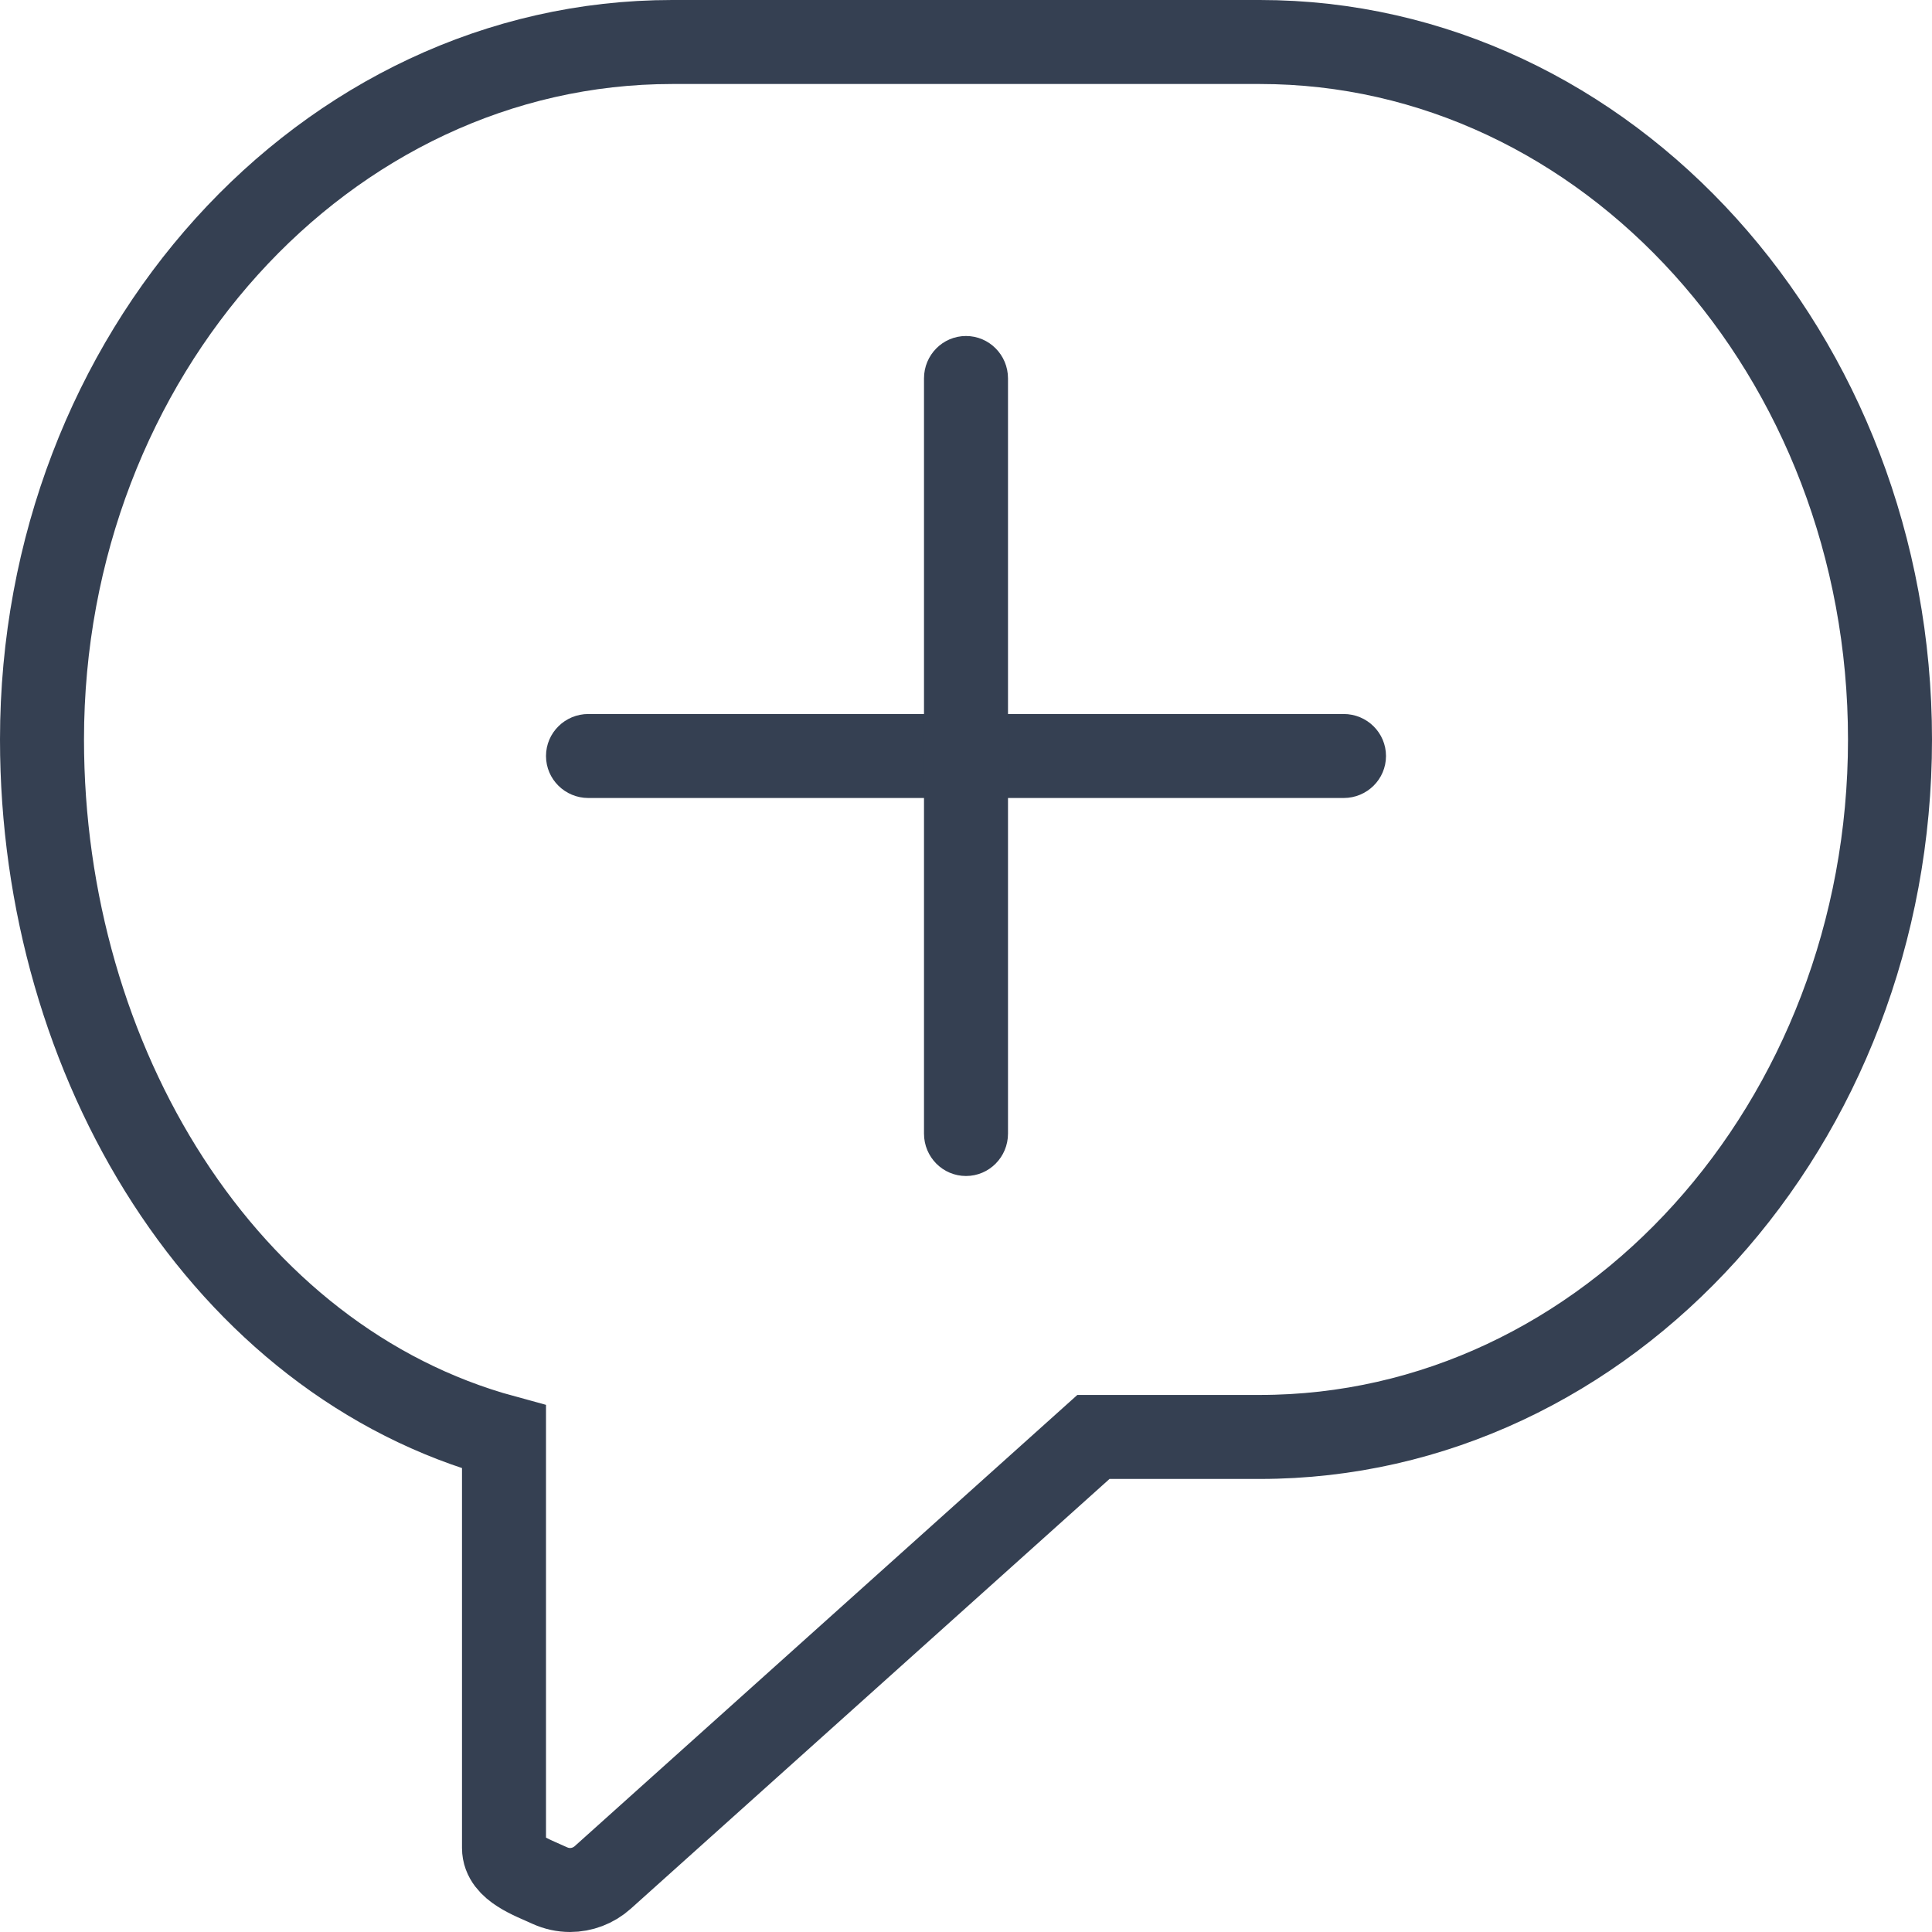
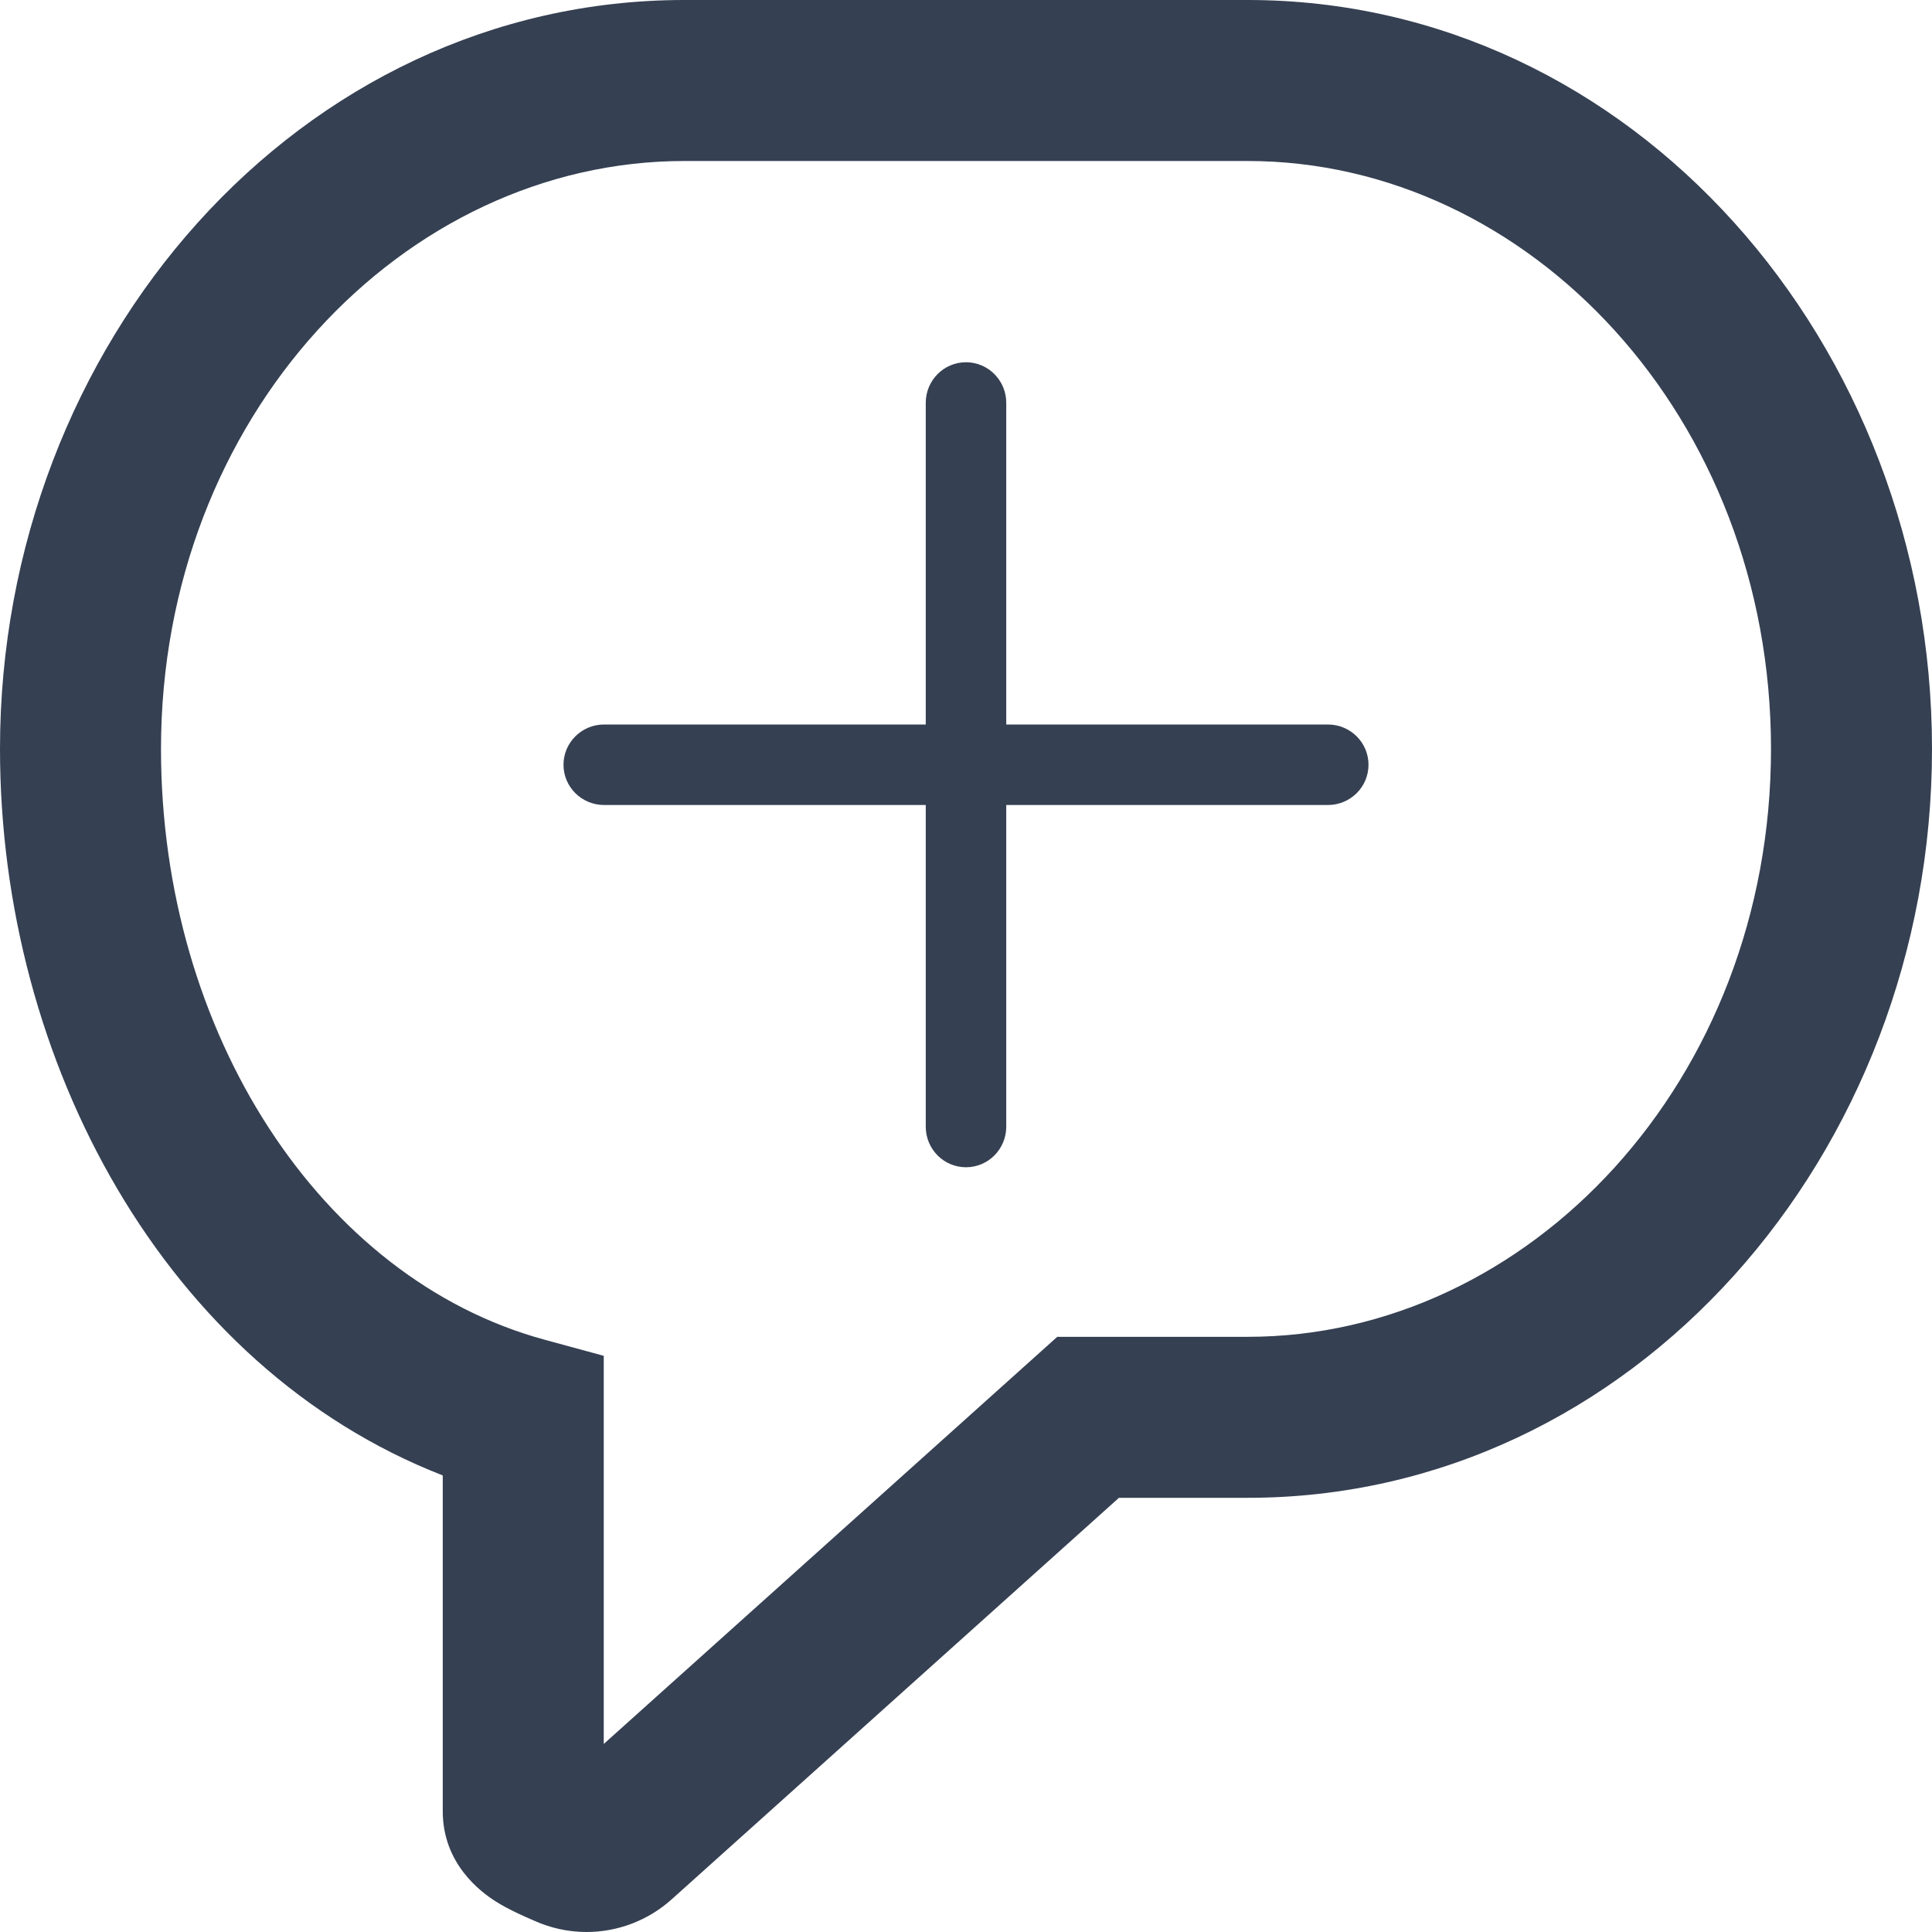
- <svg xmlns="http://www.w3.org/2000/svg" width="46" height="46" viewBox="0 0 46 46" fill="none">
-   <path fill-rule="evenodd" clip-rule="evenodd" d="M29.997 1H16.004C7.731 1 1 8.45 1 17.607C1 25.299 5.342 32.401 12 34.213V44C12 44.472 12.665 44.699 13.087 44.893C13.244 44.964 13.408 45 13.573 45C13.853 45 14.133 44.897 14.352 44.7L26.034 34.213H29.997C38.269 34.213 45 26.764 45 17.607C45 8.45 38.269 1 29.997 1Z" stroke="#354052" stroke-width="2" />
-   <path fill-rule="evenodd" clip-rule="evenodd" d="M31.991 17H14.009C13.452 17 13 17.448 13 18C13 18.553 13.452 19 14.009 19H31.991C32.549 19 33 18.553 33 18C33 17.448 32.549 17 31.991 17Z" fill="#354052" />
-   <path fill-rule="evenodd" clip-rule="evenodd" d="M23 28C23.552 28 24 27.549 24 26.991L24 9.009C24 8.452 23.552 8 23 8C22.447 8 22 8.452 22 9.009L22 26.991C22 27.549 22.447 28 23 28" fill="#354052" />
+ <svg xmlns="http://www.w3.org/2000/svg" width="96" height="96" viewBox="0 0 96 96" fill="none">
+   <path fill-rule="evenodd" clip-rule="evenodd" d="M34.008 0C14.88 0 0 17.083 0 37.214C0 52.771 8.23 67.949 22 73.313V90C22 92.618 23.894 94.01 24.617 94.472C25.277 94.894 26.182 95.282 26.436 95.391L26.441 95.393C26.471 95.406 26.491 95.415 26.499 95.419L26.513 95.425L26.527 95.431C27.336 95.797 28.224 96 29.146 96C30.684 96 32.197 95.435 33.377 94.375L55.599 74.426H61.994C81.12 74.426 96 57.346 96 37.214C96 17.083 81.12 0 61.994 0H34.008ZM8 37.214C8 20.718 20.043 8 34.008 8H61.994C75.957 8 88 20.718 88 37.214C88 53.711 75.957 66.426 61.994 66.426H52.535L30 86.656V67.37L27.051 66.567C15.956 63.547 8 51.344 8 37.214ZM48 58C49.104 58 50 57.098 50 55.983V40H65.983C67.098 40 68 39.106 68 38C68 36.896 67.098 36 65.983 36H50V20.017C50 18.904 49.104 18 48 18C46.894 18 46 18.904 46 20.017V36H30.017C28.904 36 28 36.896 28 38C28 39.106 28.904 40 30.017 40H46V55.983C46 57.098 46.894 58 48 58Z" fill="#354052" />
</svg>
